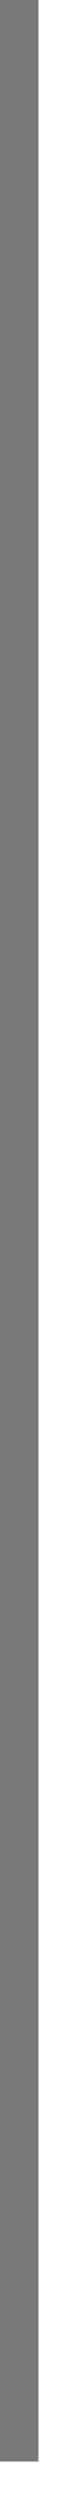
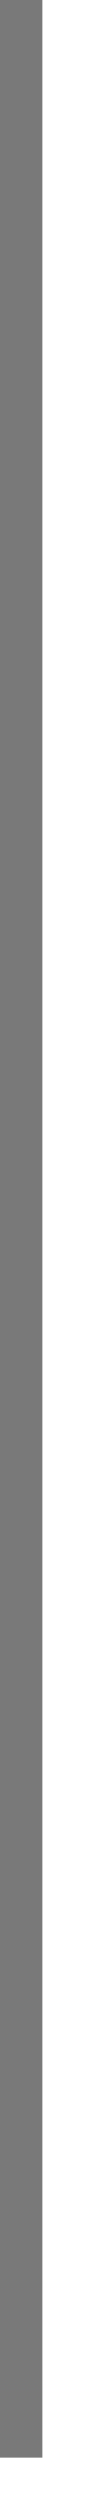
- <svg xmlns="http://www.w3.org/2000/svg" version="1.1" width="2px" height="65px">
-   <g transform="matrix(1 0 0 1 -1059 -270 )">
-     <path d="M 1059.5 270  L 1059.5 334  " stroke-width="1" stroke="#797979" fill="none" />
+ <svg xmlns="http://www.w3.org/2000/svg" version="1.1" width="2px" height="59px">
+   <g transform="matrix(1 0 0 1 -381 -270 )">
+     <path d="M 381.5 270  L 381.5 328  " stroke-width="1" stroke="#797979" fill="none" />
  </g>
</svg>
